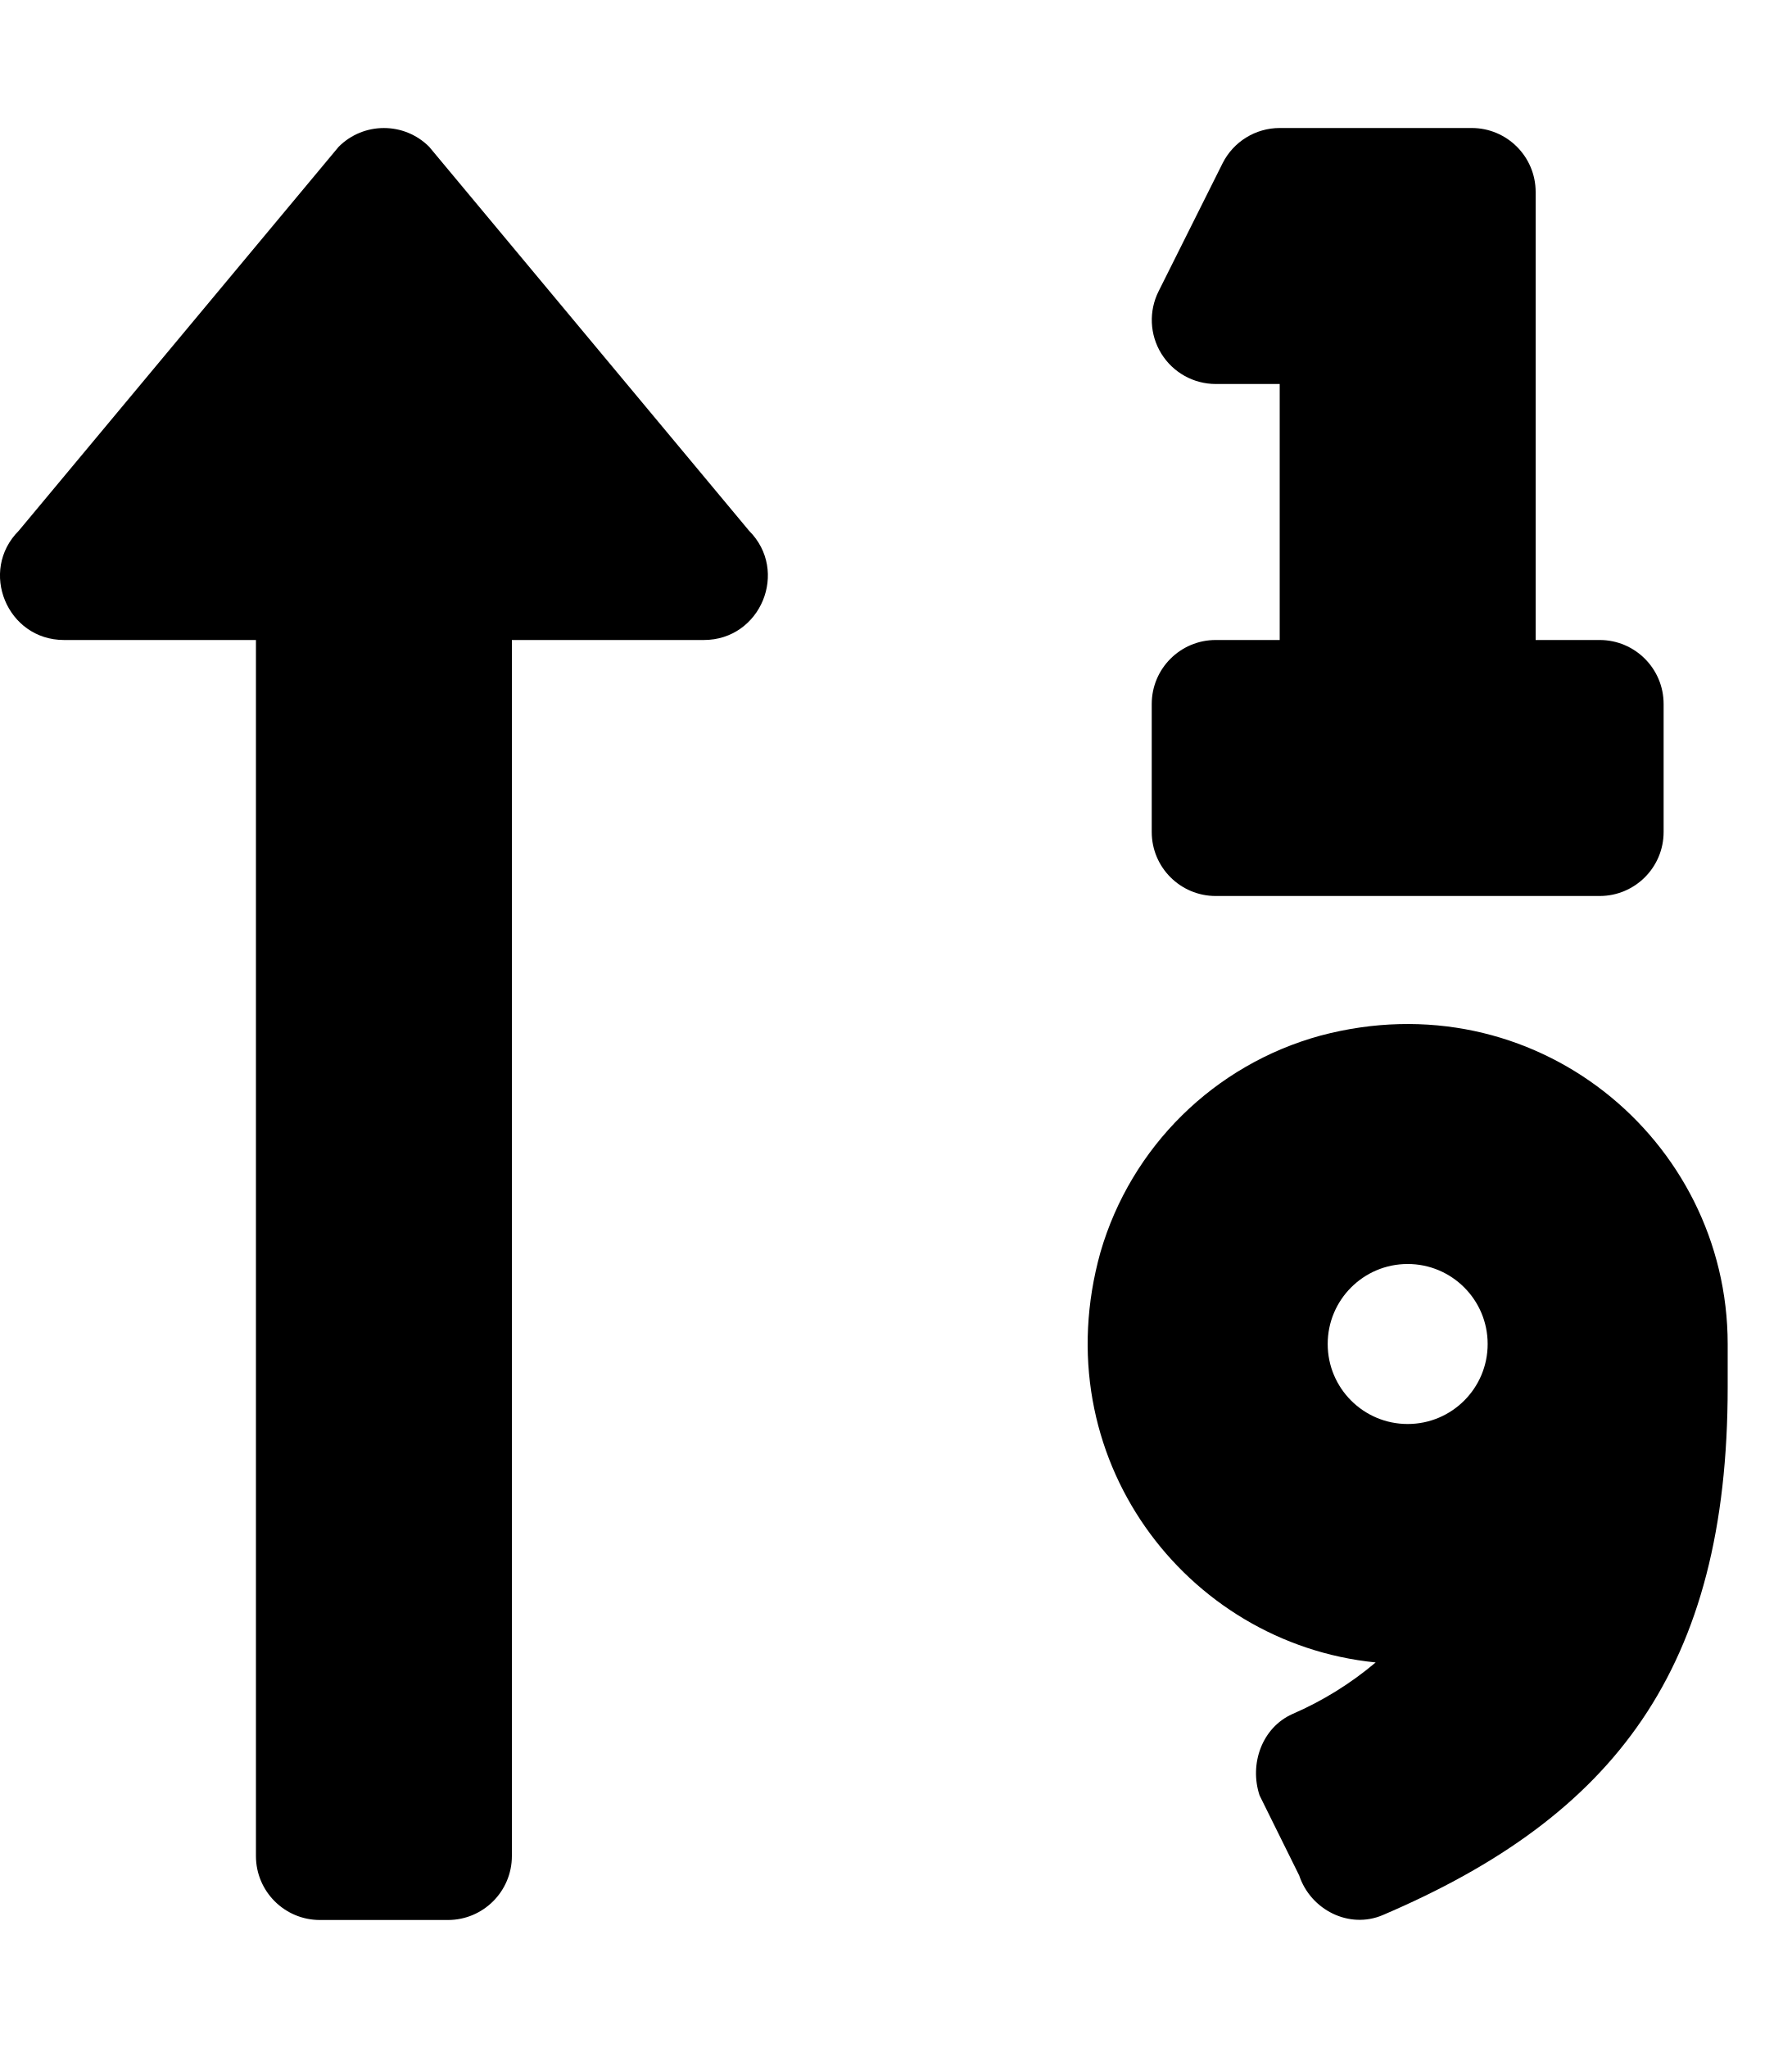
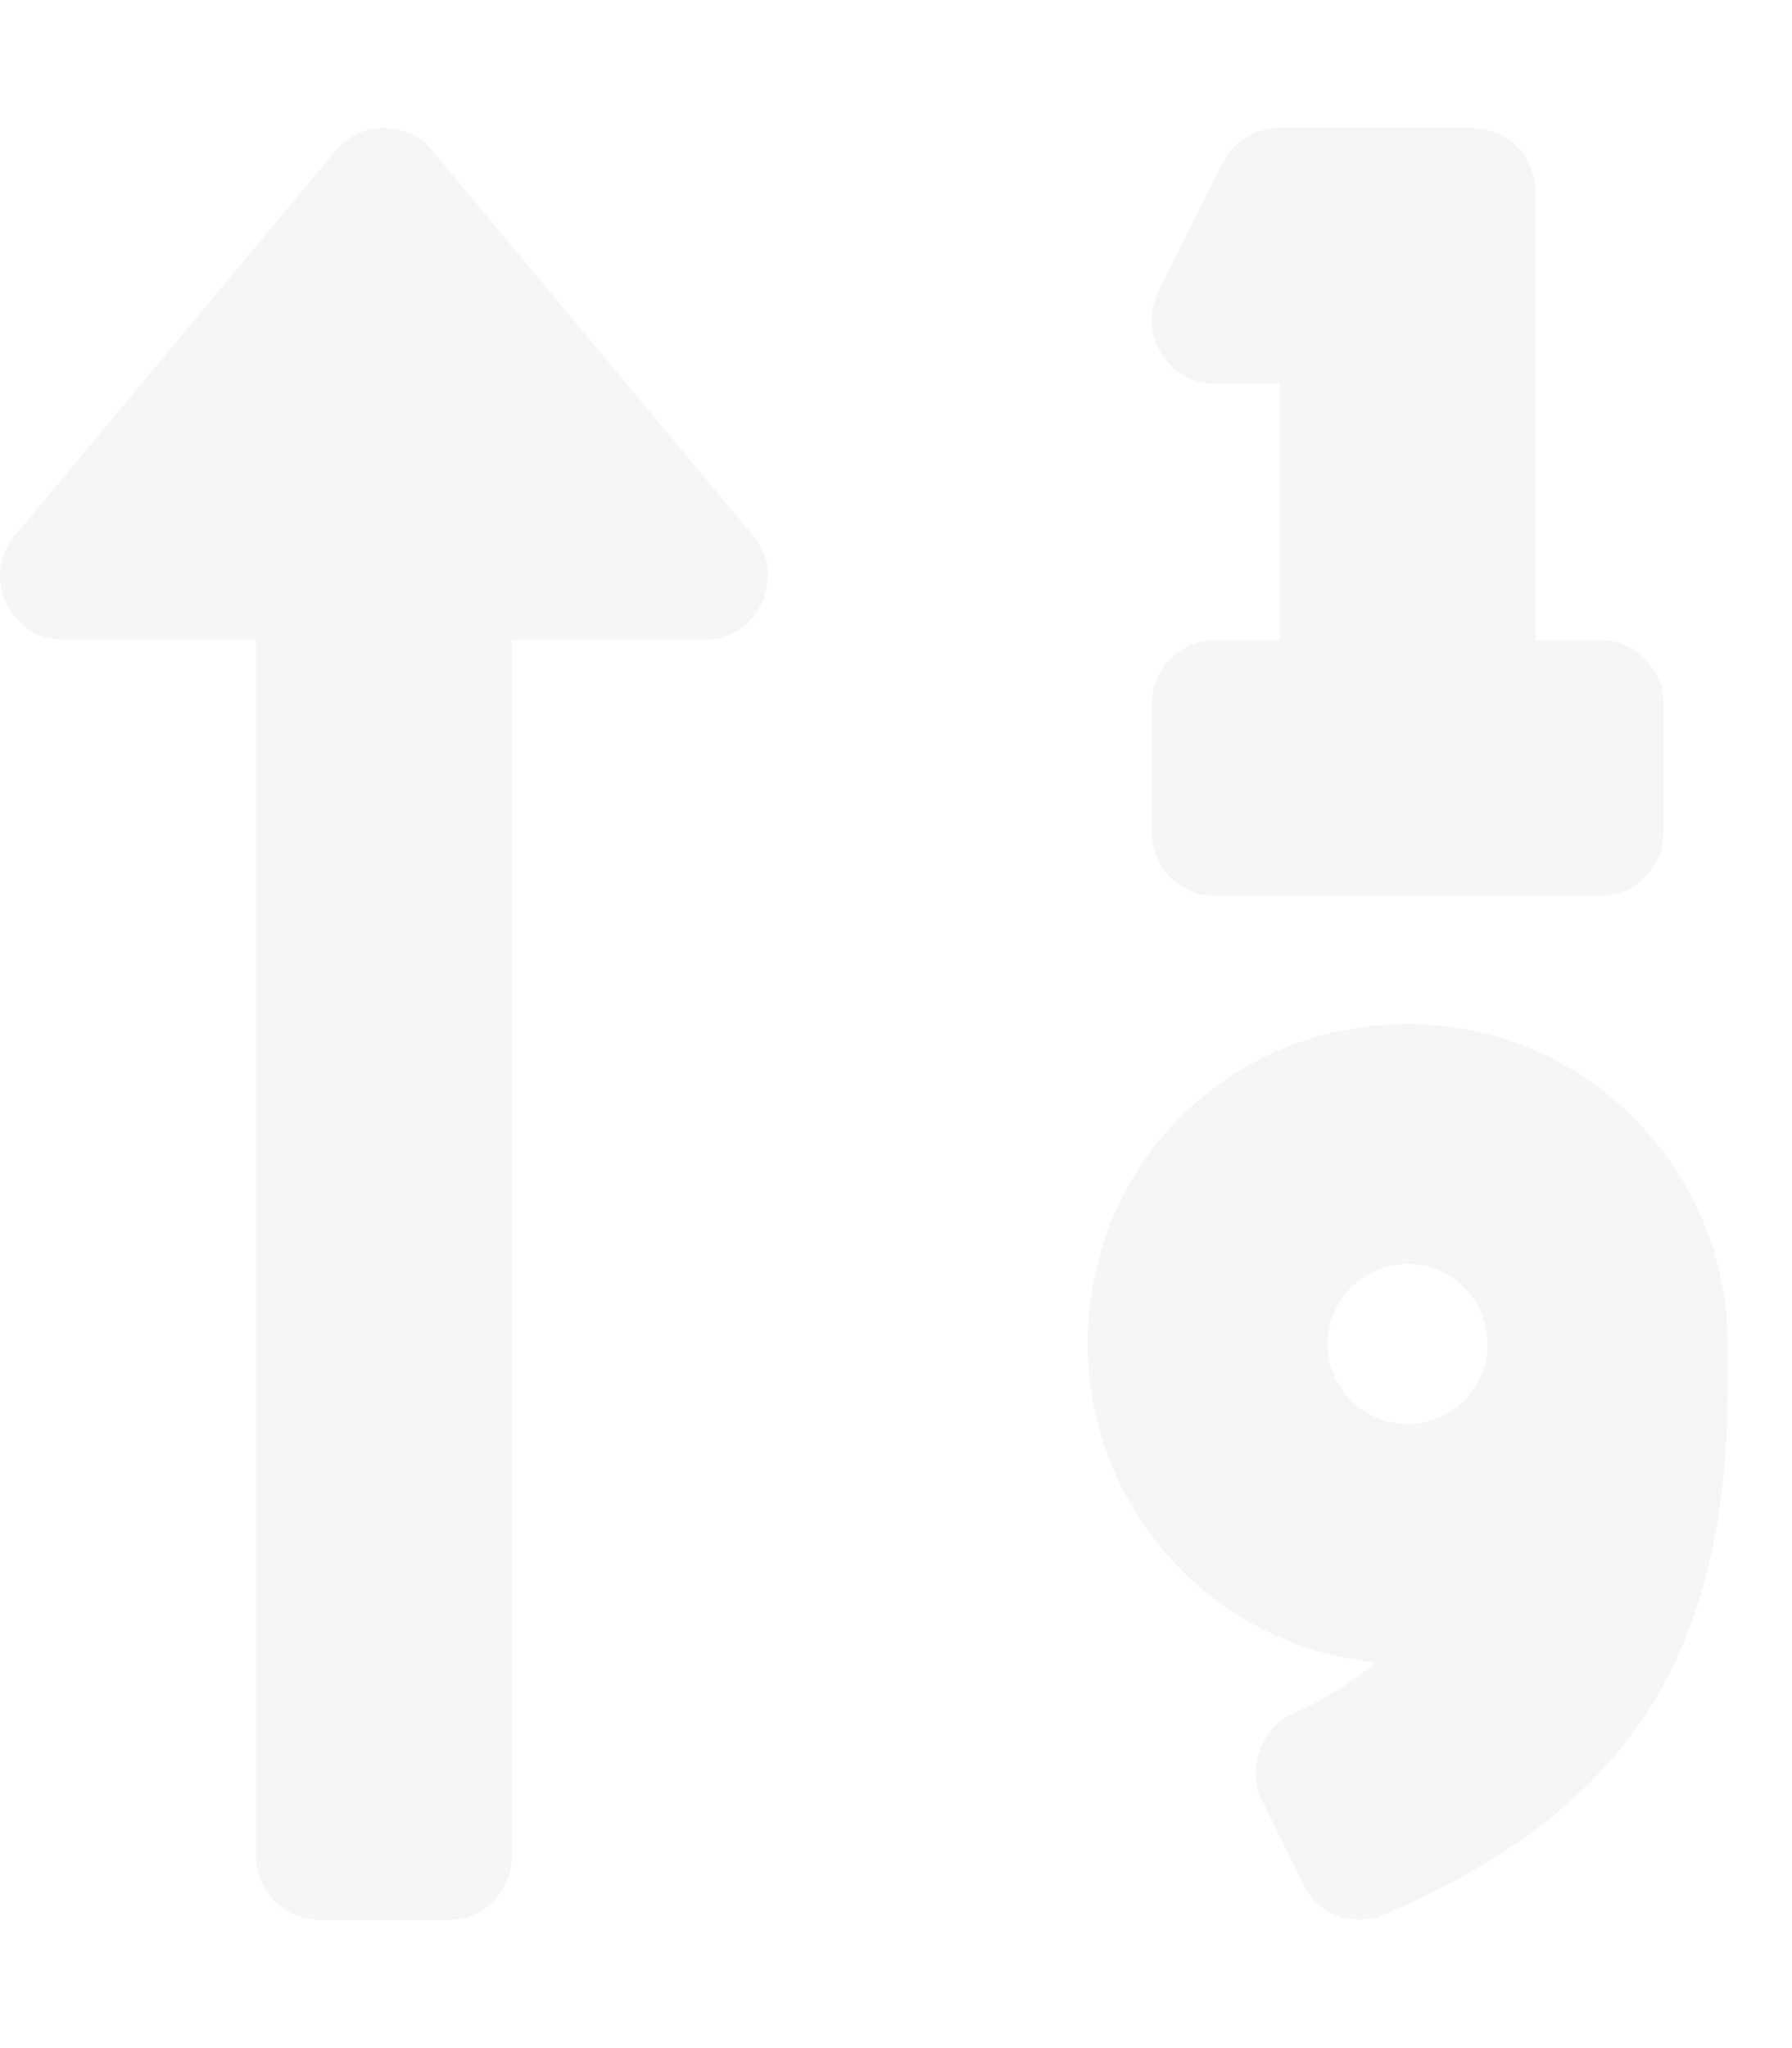
<svg xmlns="http://www.w3.org/2000/svg" aria-hidden="true" focusable="false" data-prefix="fas" data-icon="sort-numeric-up" class="svg-inline--fa fa-sort-numeric-up fa-w-14" role="img" viewBox="0 0 448 512">
-   <path fill="currentColor" d="M330.17 258.91a79 79 0 0 0-55 54.17c-14.27 51.05 21.19 97.77 68.83 102.53a84.07 84.07 0 0 1-20.85 12.91c-7.57 3.4-10.8 12.47-8.18 20.34l9.9 20c2.87 8.63 12.53 13.49 20.9 9.91 58-24.76 86.25-61.61 86.25-132V336c-.02-51.21-48.4-91.34-101.85-77.09zM352 356a20 20 0 1 1 20-20 20 20 0 0 1-20 20zM304 96h16v64h-16a16 16 0 0 0-16 16v32a16 16 0 0 0 16 16h96a16 16 0 0 0 16-16v-32a16 16 0 0 0-16-16h-16V48a16 16 0 0 0-16-16h-48a16 16 0 0 0-14.29 8.83l-16 32A16 16 0 0 0 304 96zM107.31 36.69a16 16 0 0 0-22.62 0l-80 96C-5.35 142.74 1.78 160 16 160h48v304a16 16 0 0 0 16 16h32a16 16 0 0 0 16-16V160h48c14.21 0 21.38-17.24 11.31-27.31z" />
+   <path fill="#F6F6F6" d="M330.17 258.91a79 79 0 0 0-55 54.17c-14.27 51.05 21.19 97.77 68.83 102.53a84.07 84.07 0 0 1-20.85 12.91c-7.57 3.4-10.8 12.47-8.18 20.34l9.9 20c2.87 8.63 12.53 13.49 20.9 9.91 58-24.76 86.25-61.61 86.25-132V336c-.02-51.21-48.4-91.34-101.85-77.09zM352 356a20 20 0 1 1 20-20 20 20 0 0 1-20 20zM304 96h16v64h-16a16 16 0 0 0-16 16v32a16 16 0 0 0 16 16h96a16 16 0 0 0 16-16v-32a16 16 0 0 0-16-16h-16V48a16 16 0 0 0-16-16h-48a16 16 0 0 0-14.29 8.83l-16 32A16 16 0 0 0 304 96zM107.31 36.69a16 16 0 0 0-22.62 0l-80 96C-5.35 142.74 1.78 160 16 160h48v304a16 16 0 0 0 16 16h32a16 16 0 0 0 16-16V160h48c14.21 0 21.38-17.24 11.31-27.31z" />
</svg>
